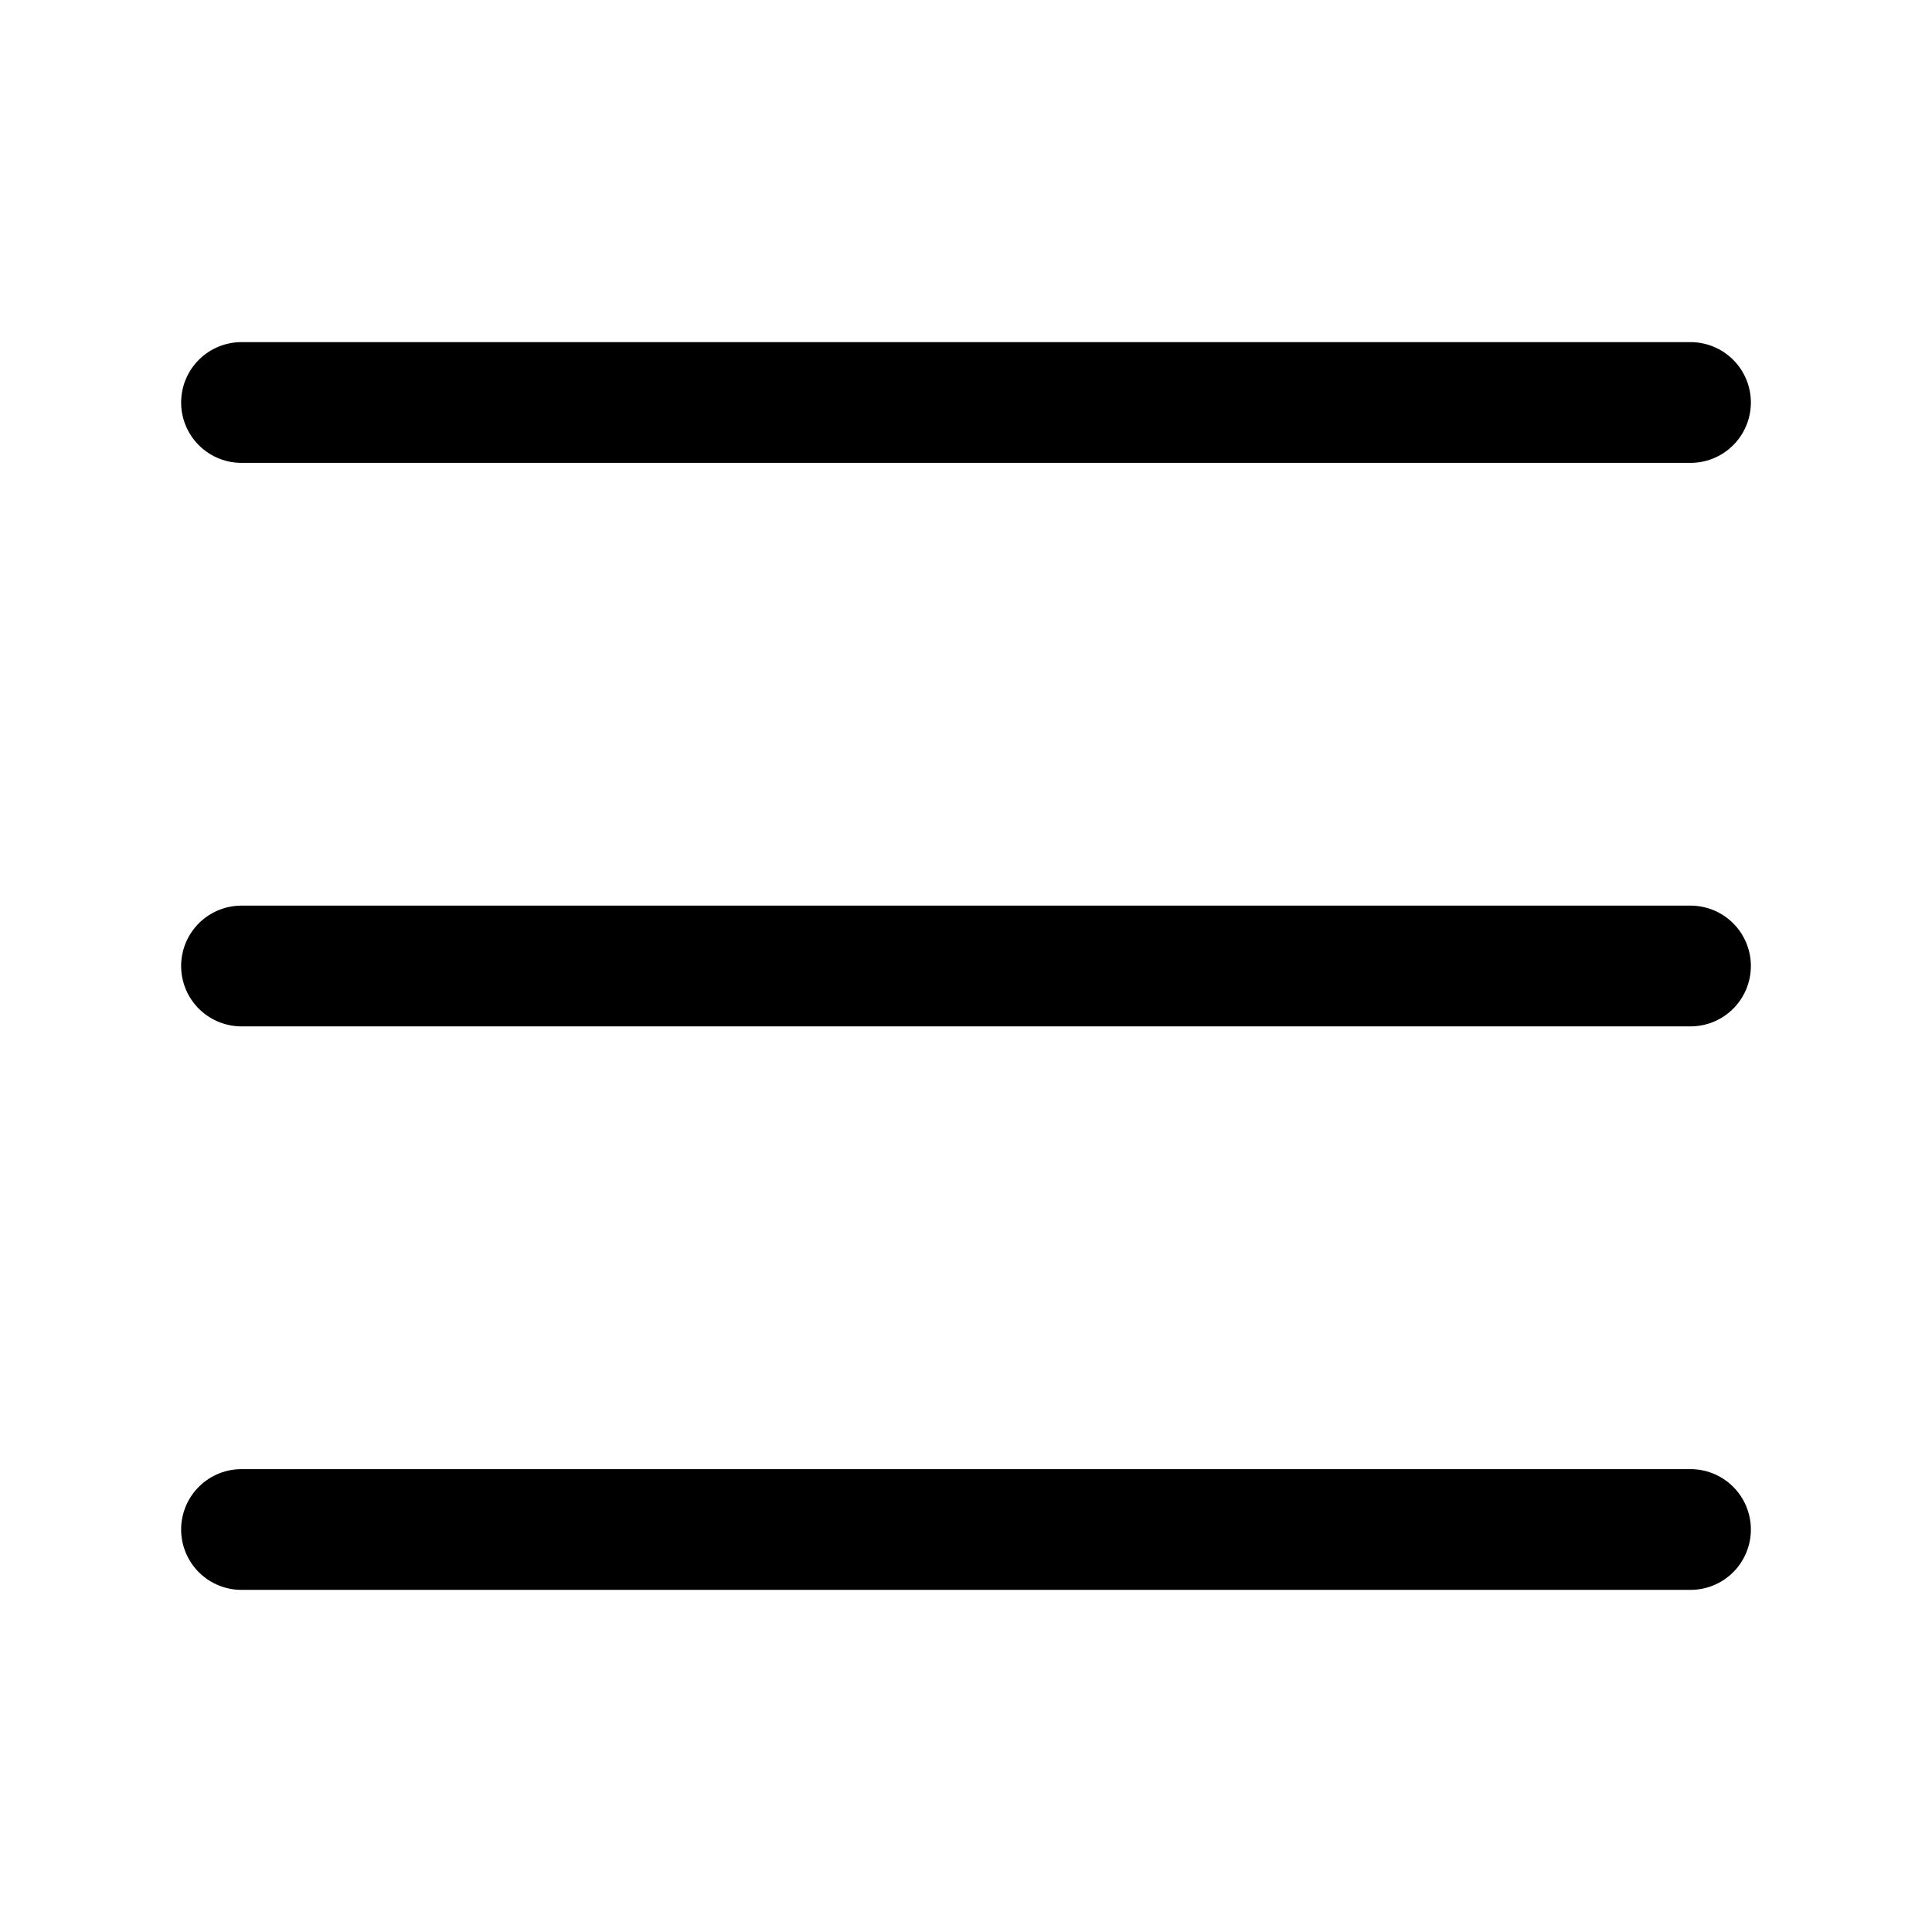
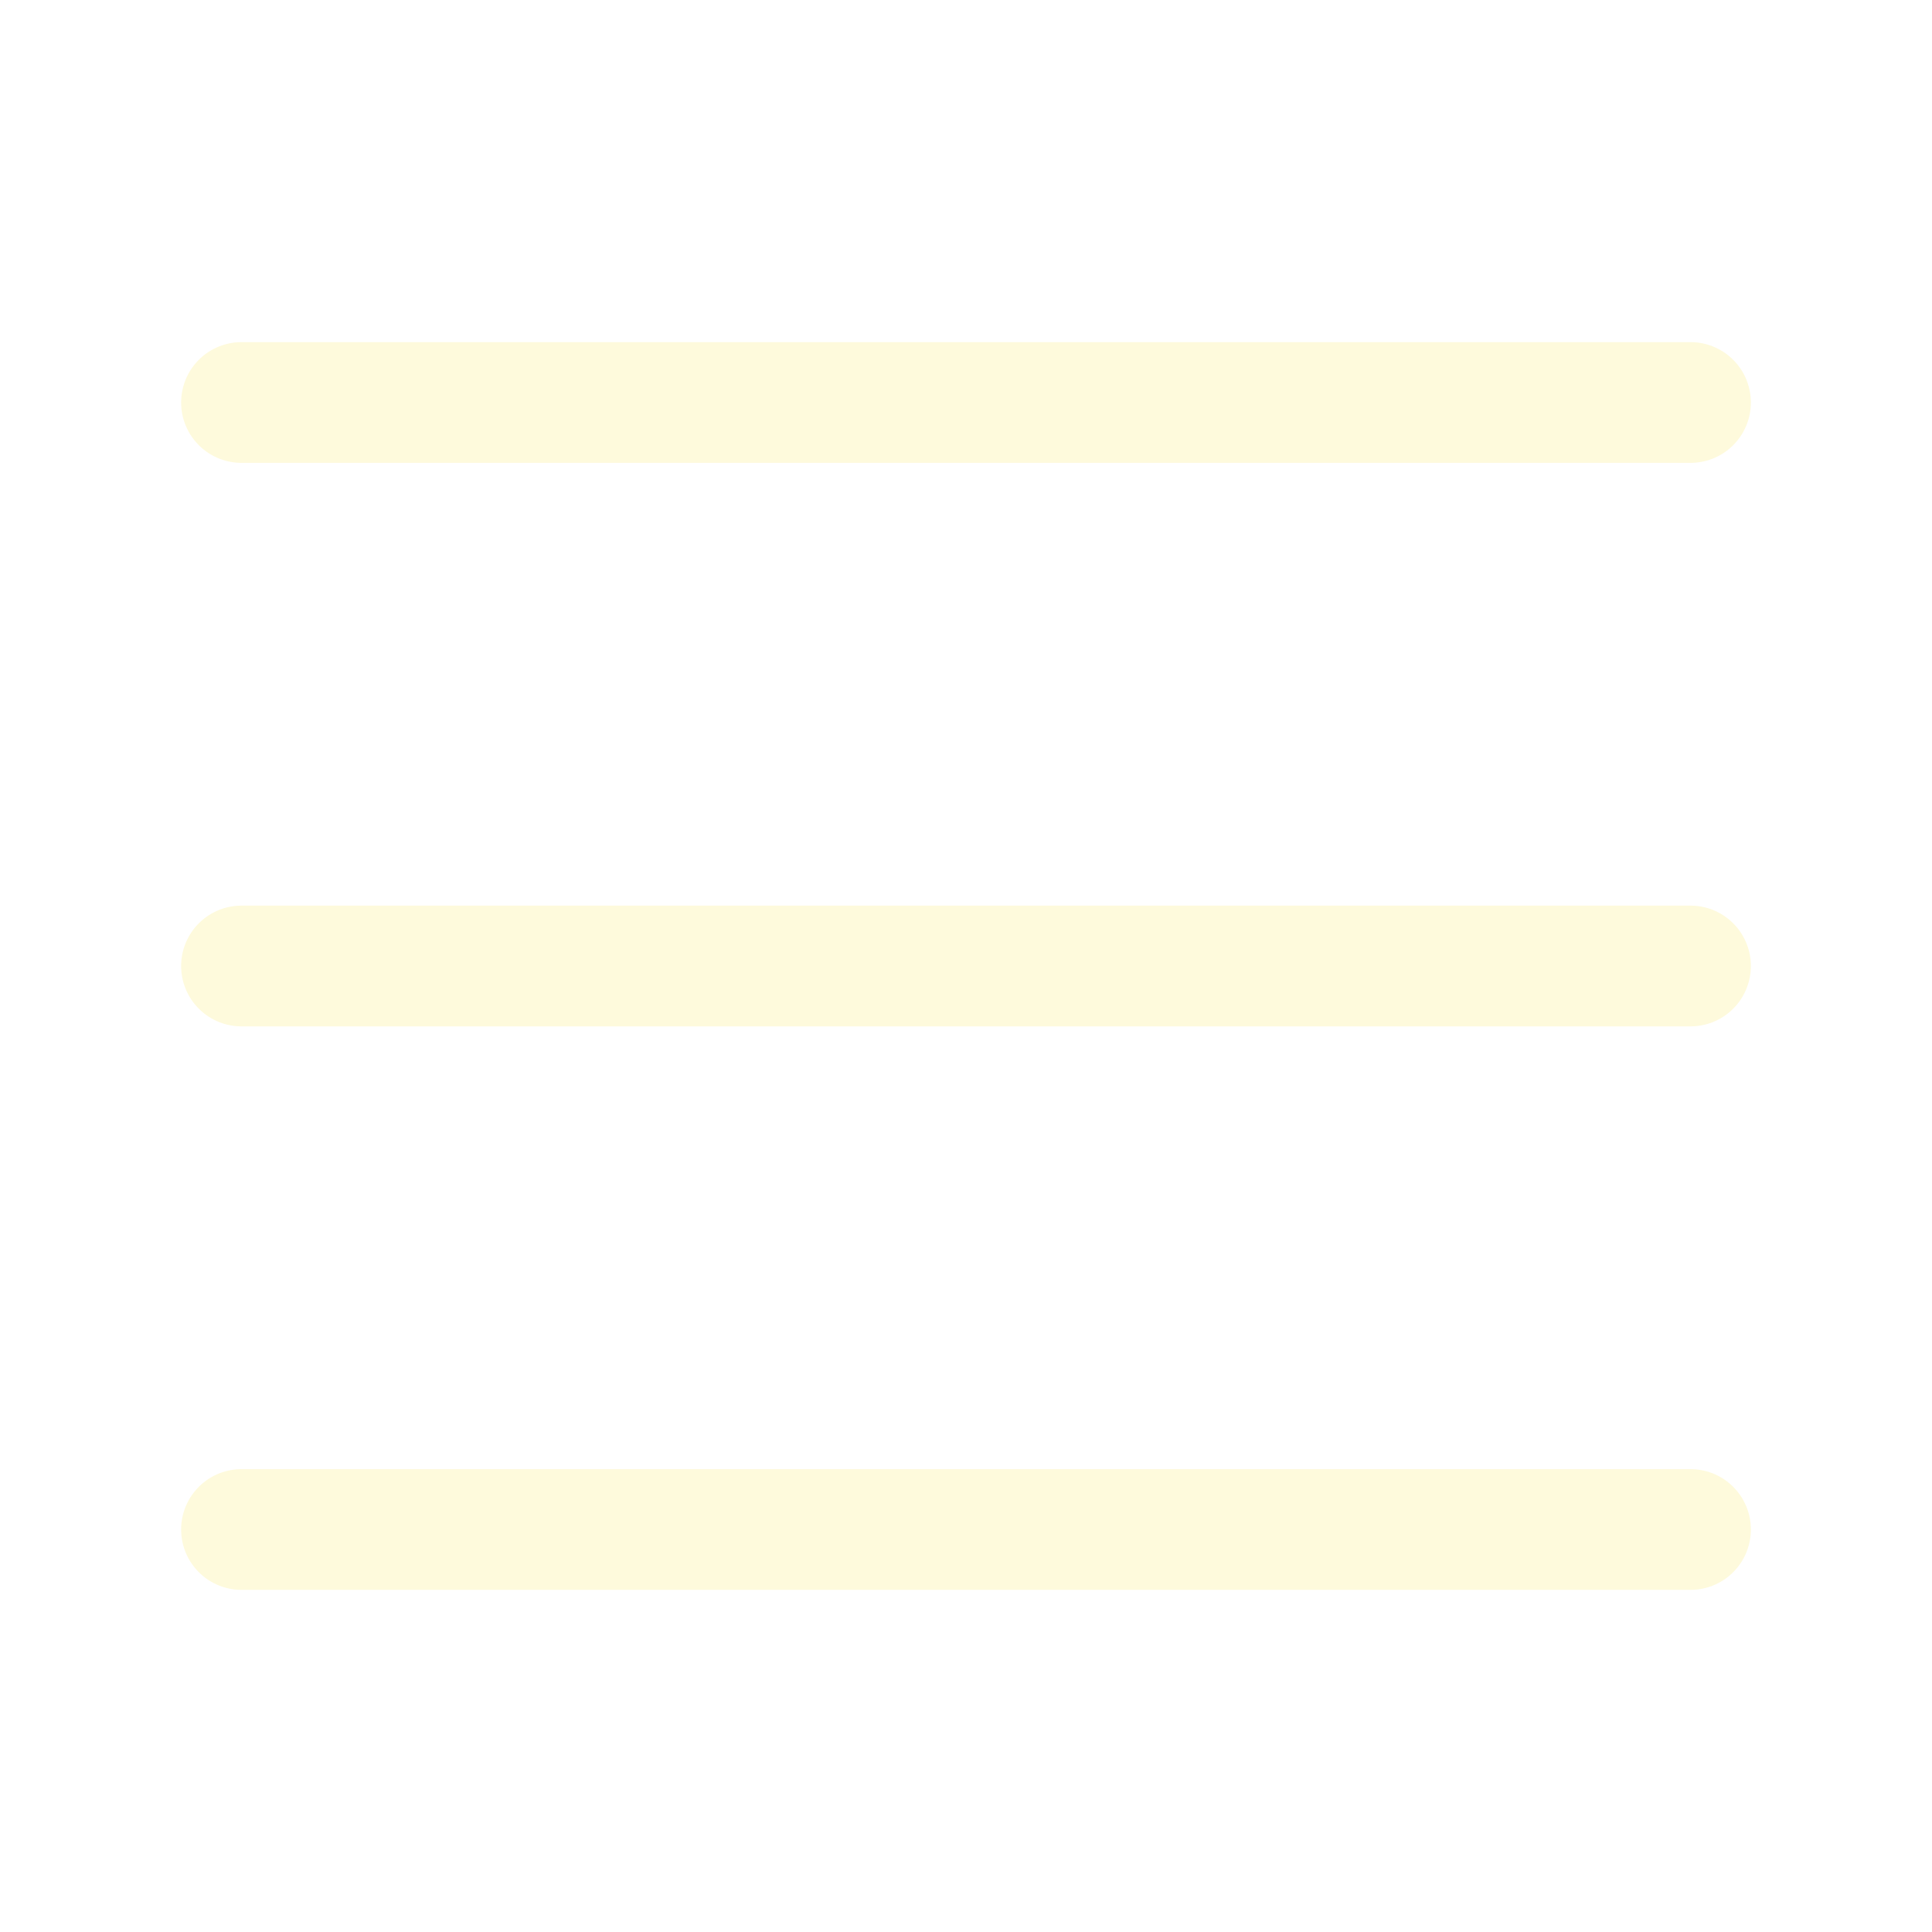
- <svg xmlns="http://www.w3.org/2000/svg" width="24px" height="24px" stroke-width="1.5" viewBox="0 0 24 24" fill="none" color="#000000">
-   <path d="M3 5h18M3 12h18M3 19h18" stroke="#000000" stroke-width="1.5" stroke-linecap="round" stroke-linejoin="round" />
+ <svg xmlns="http://www.w3.org/2000/svg" width="24px" height="24px" stroke-width="1.5" viewBox="0 0 24 24" fill="none" color="#FEFADC">
+   <path d="M3 5h18M3 12h18M3 19h18" stroke="#FEFADC" stroke-width="1.5" stroke-linecap="round" stroke-linejoin="round" />
</svg>
